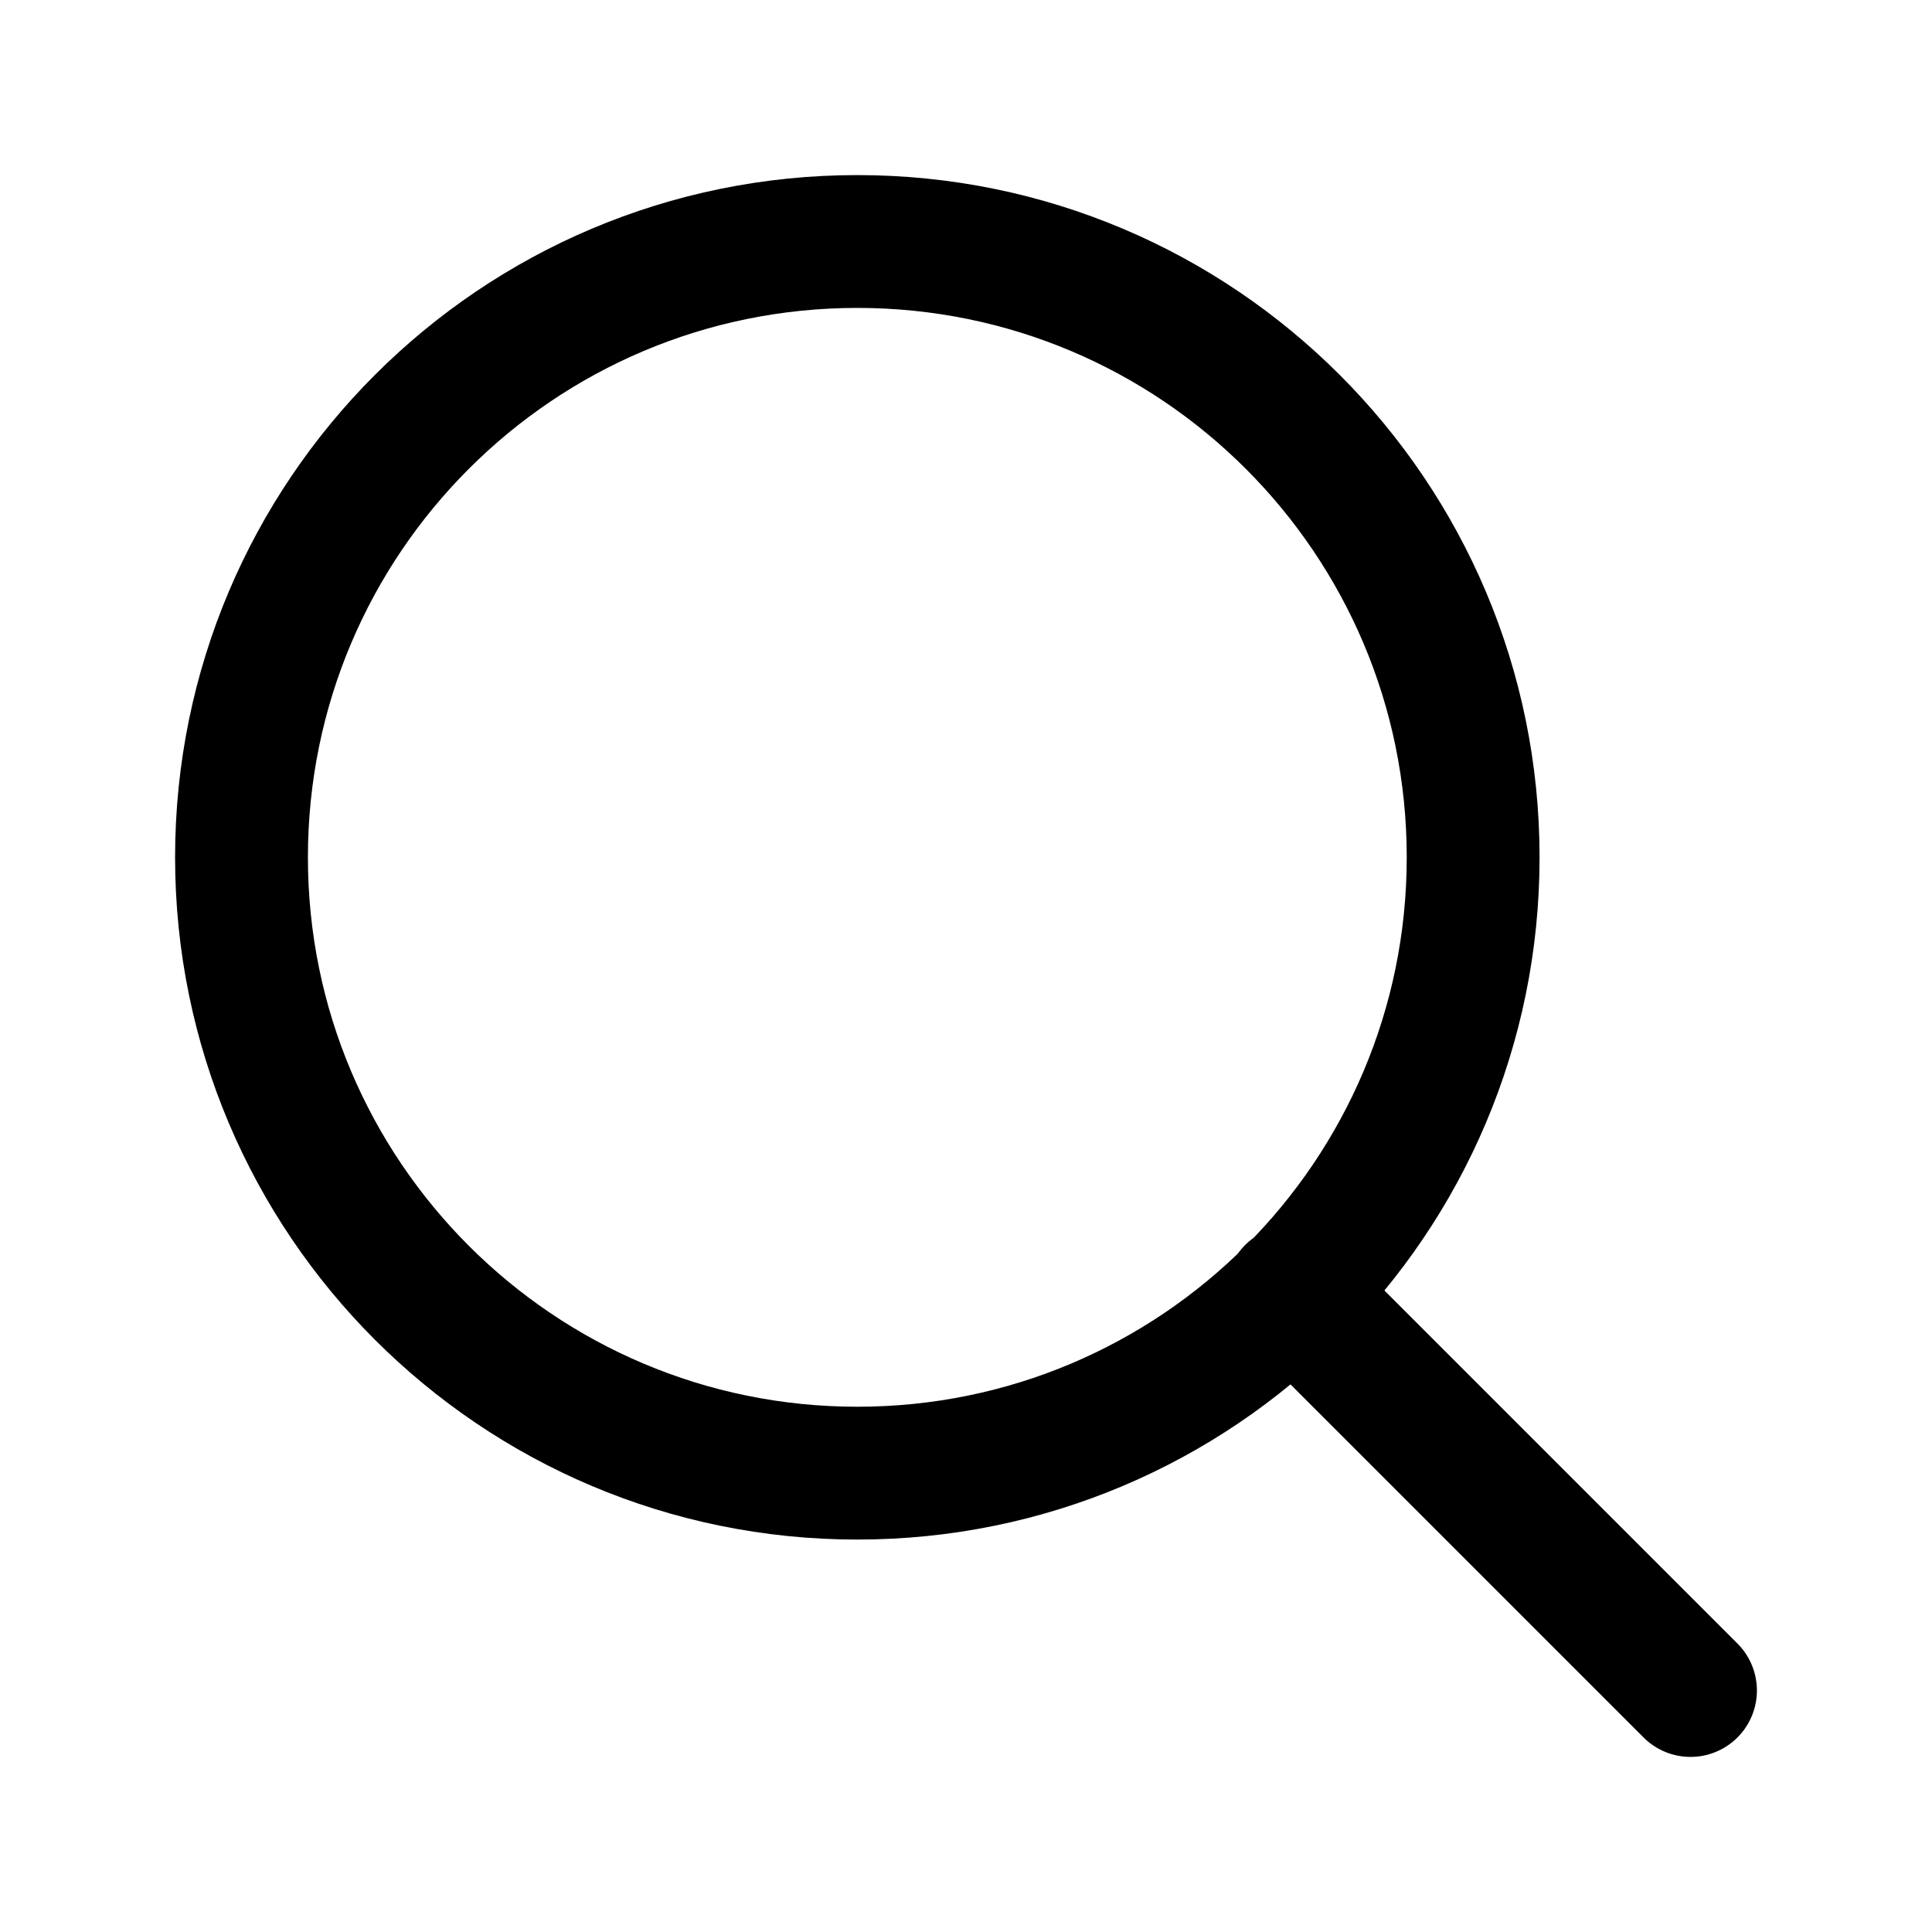
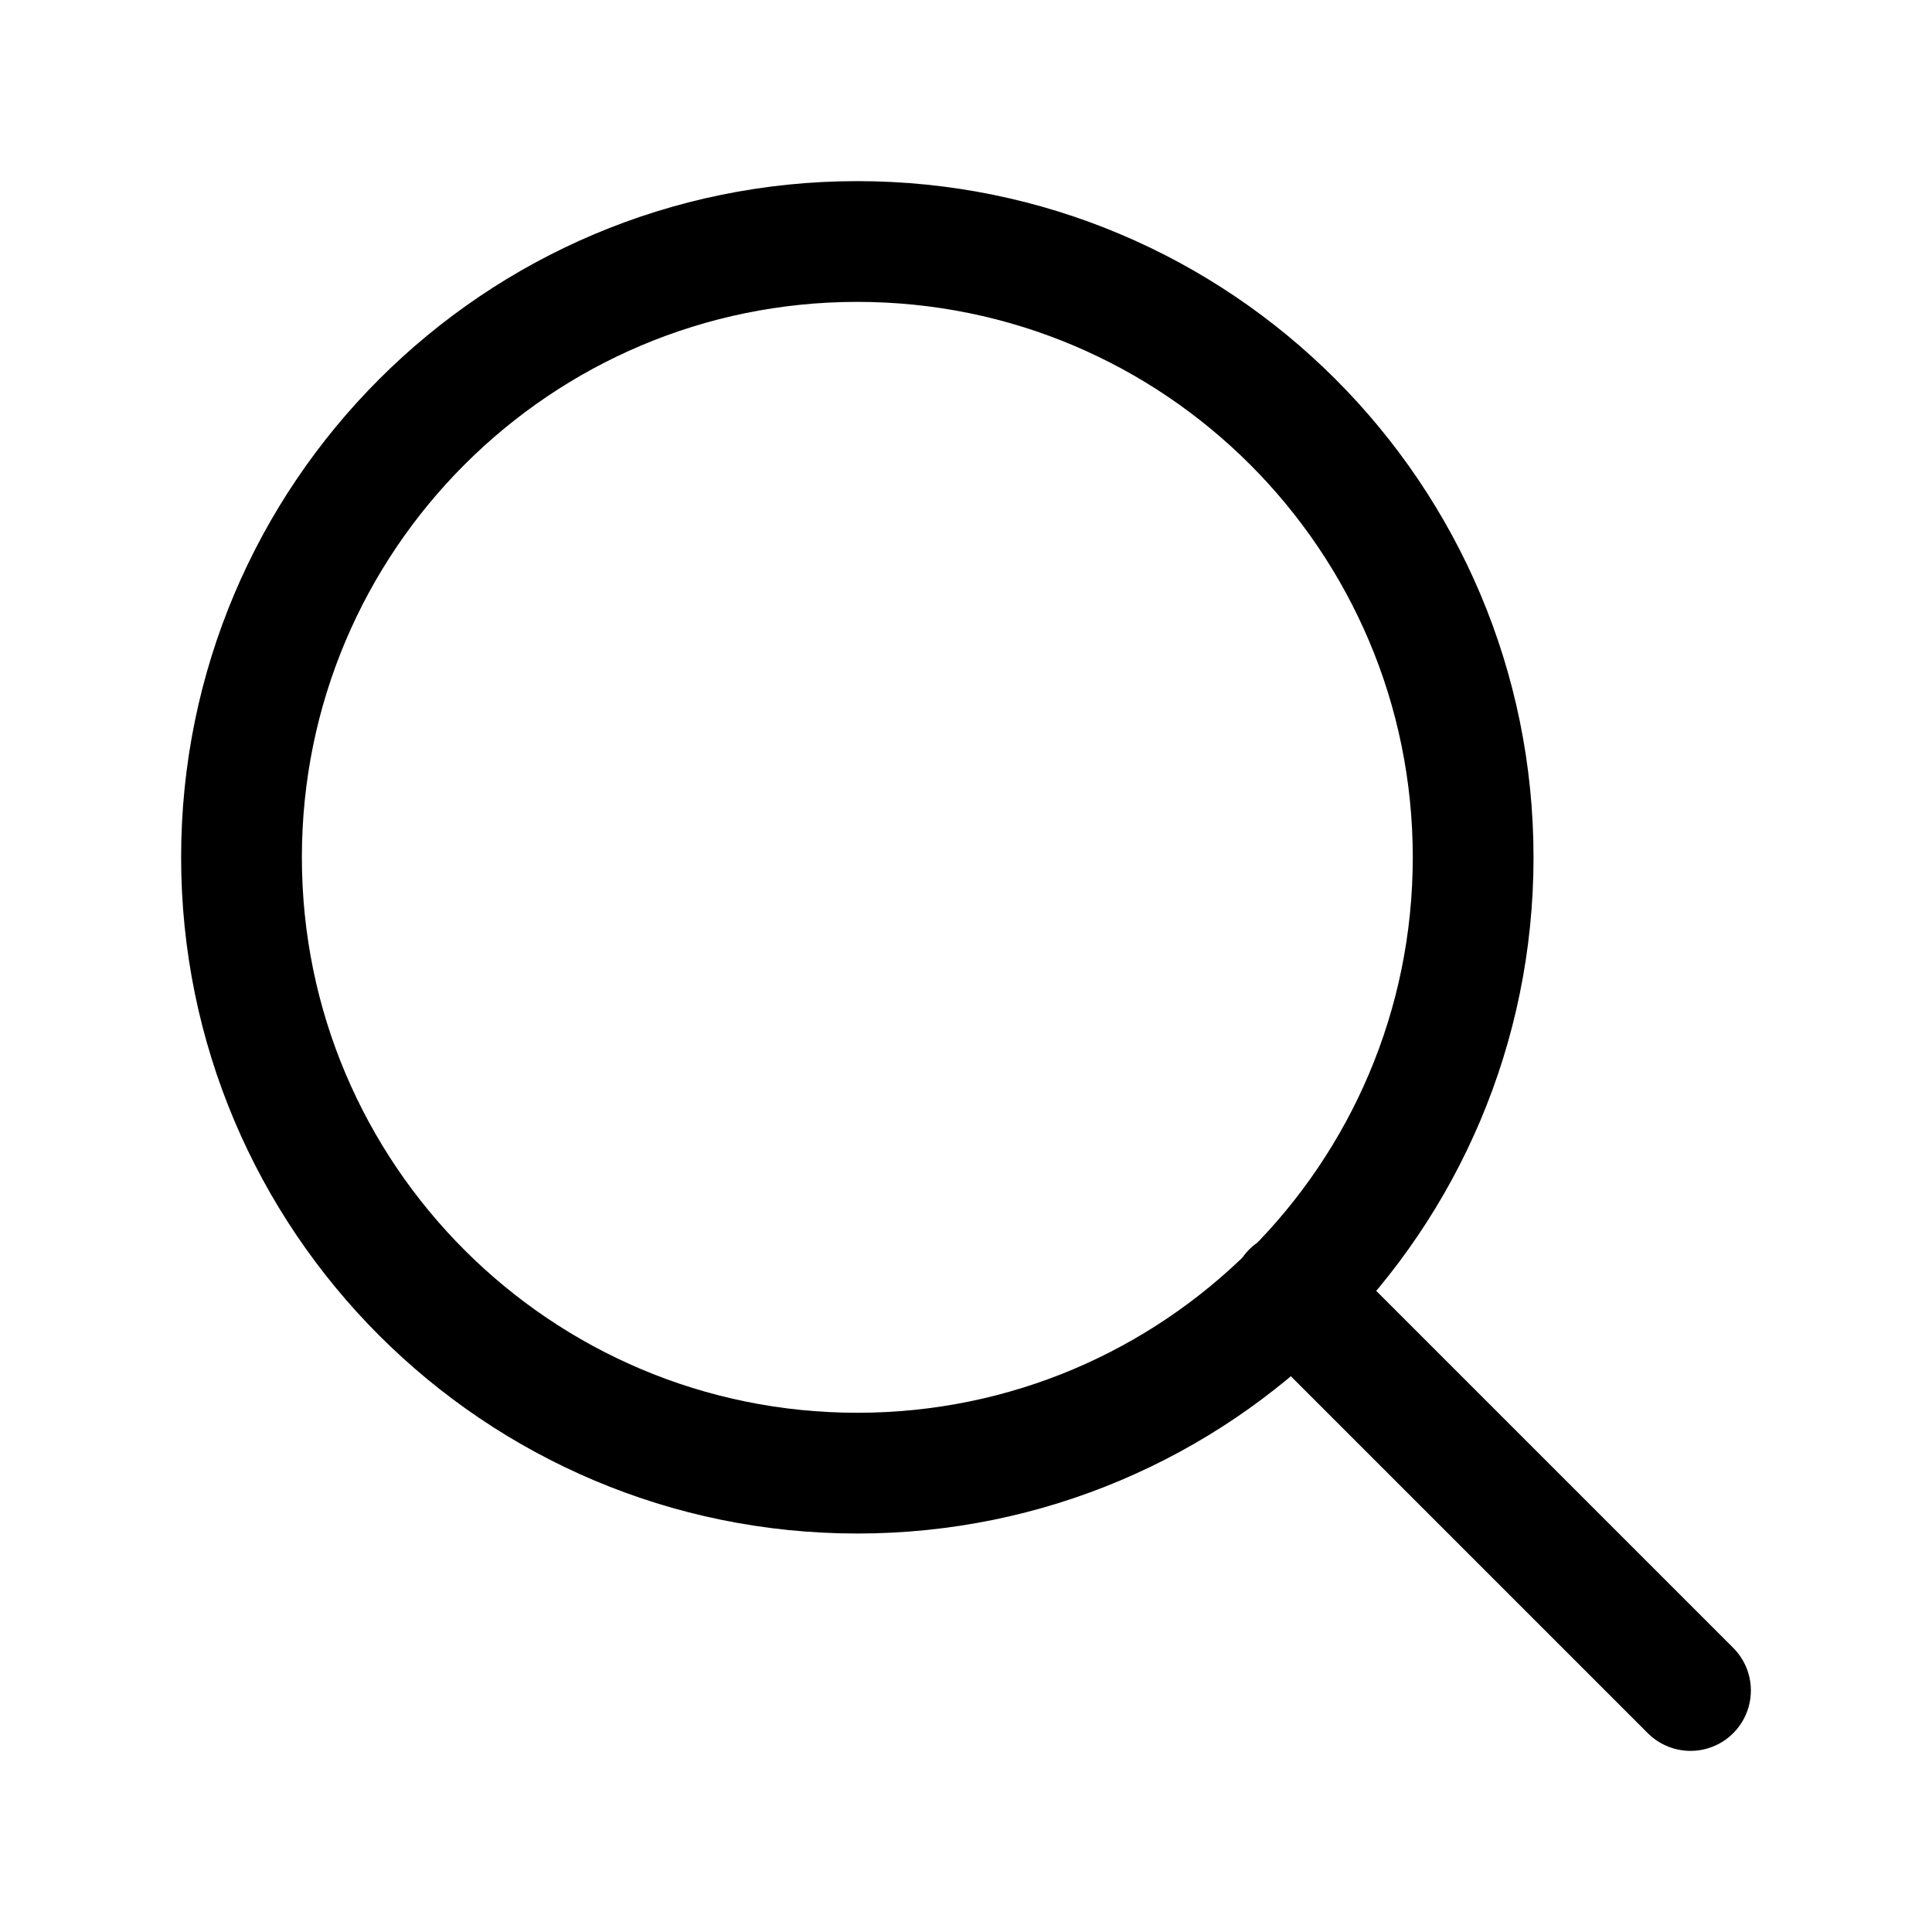
<svg xmlns="http://www.w3.org/2000/svg" fill="none" viewBox="0 0 16 16">
-   <path stroke="currentColor" stroke-linecap="round" stroke-linejoin="round" stroke-width="1.1" d="M10.7 10.7 14 14m-1.8-6.9A5.1 5.1 0 1 1 2 7.1a5.1 5.1 0 0 1 10.2 0" />
+   <path stroke="currentColor" stroke-linecap="round" stroke-linejoin="round" d="M10.7 10.7 14 14m-1.8-6.9A5.1 5.1 0 1 1 2 7.1a5.1 5.1 0 0 1 10.2 0" />
</svg>
